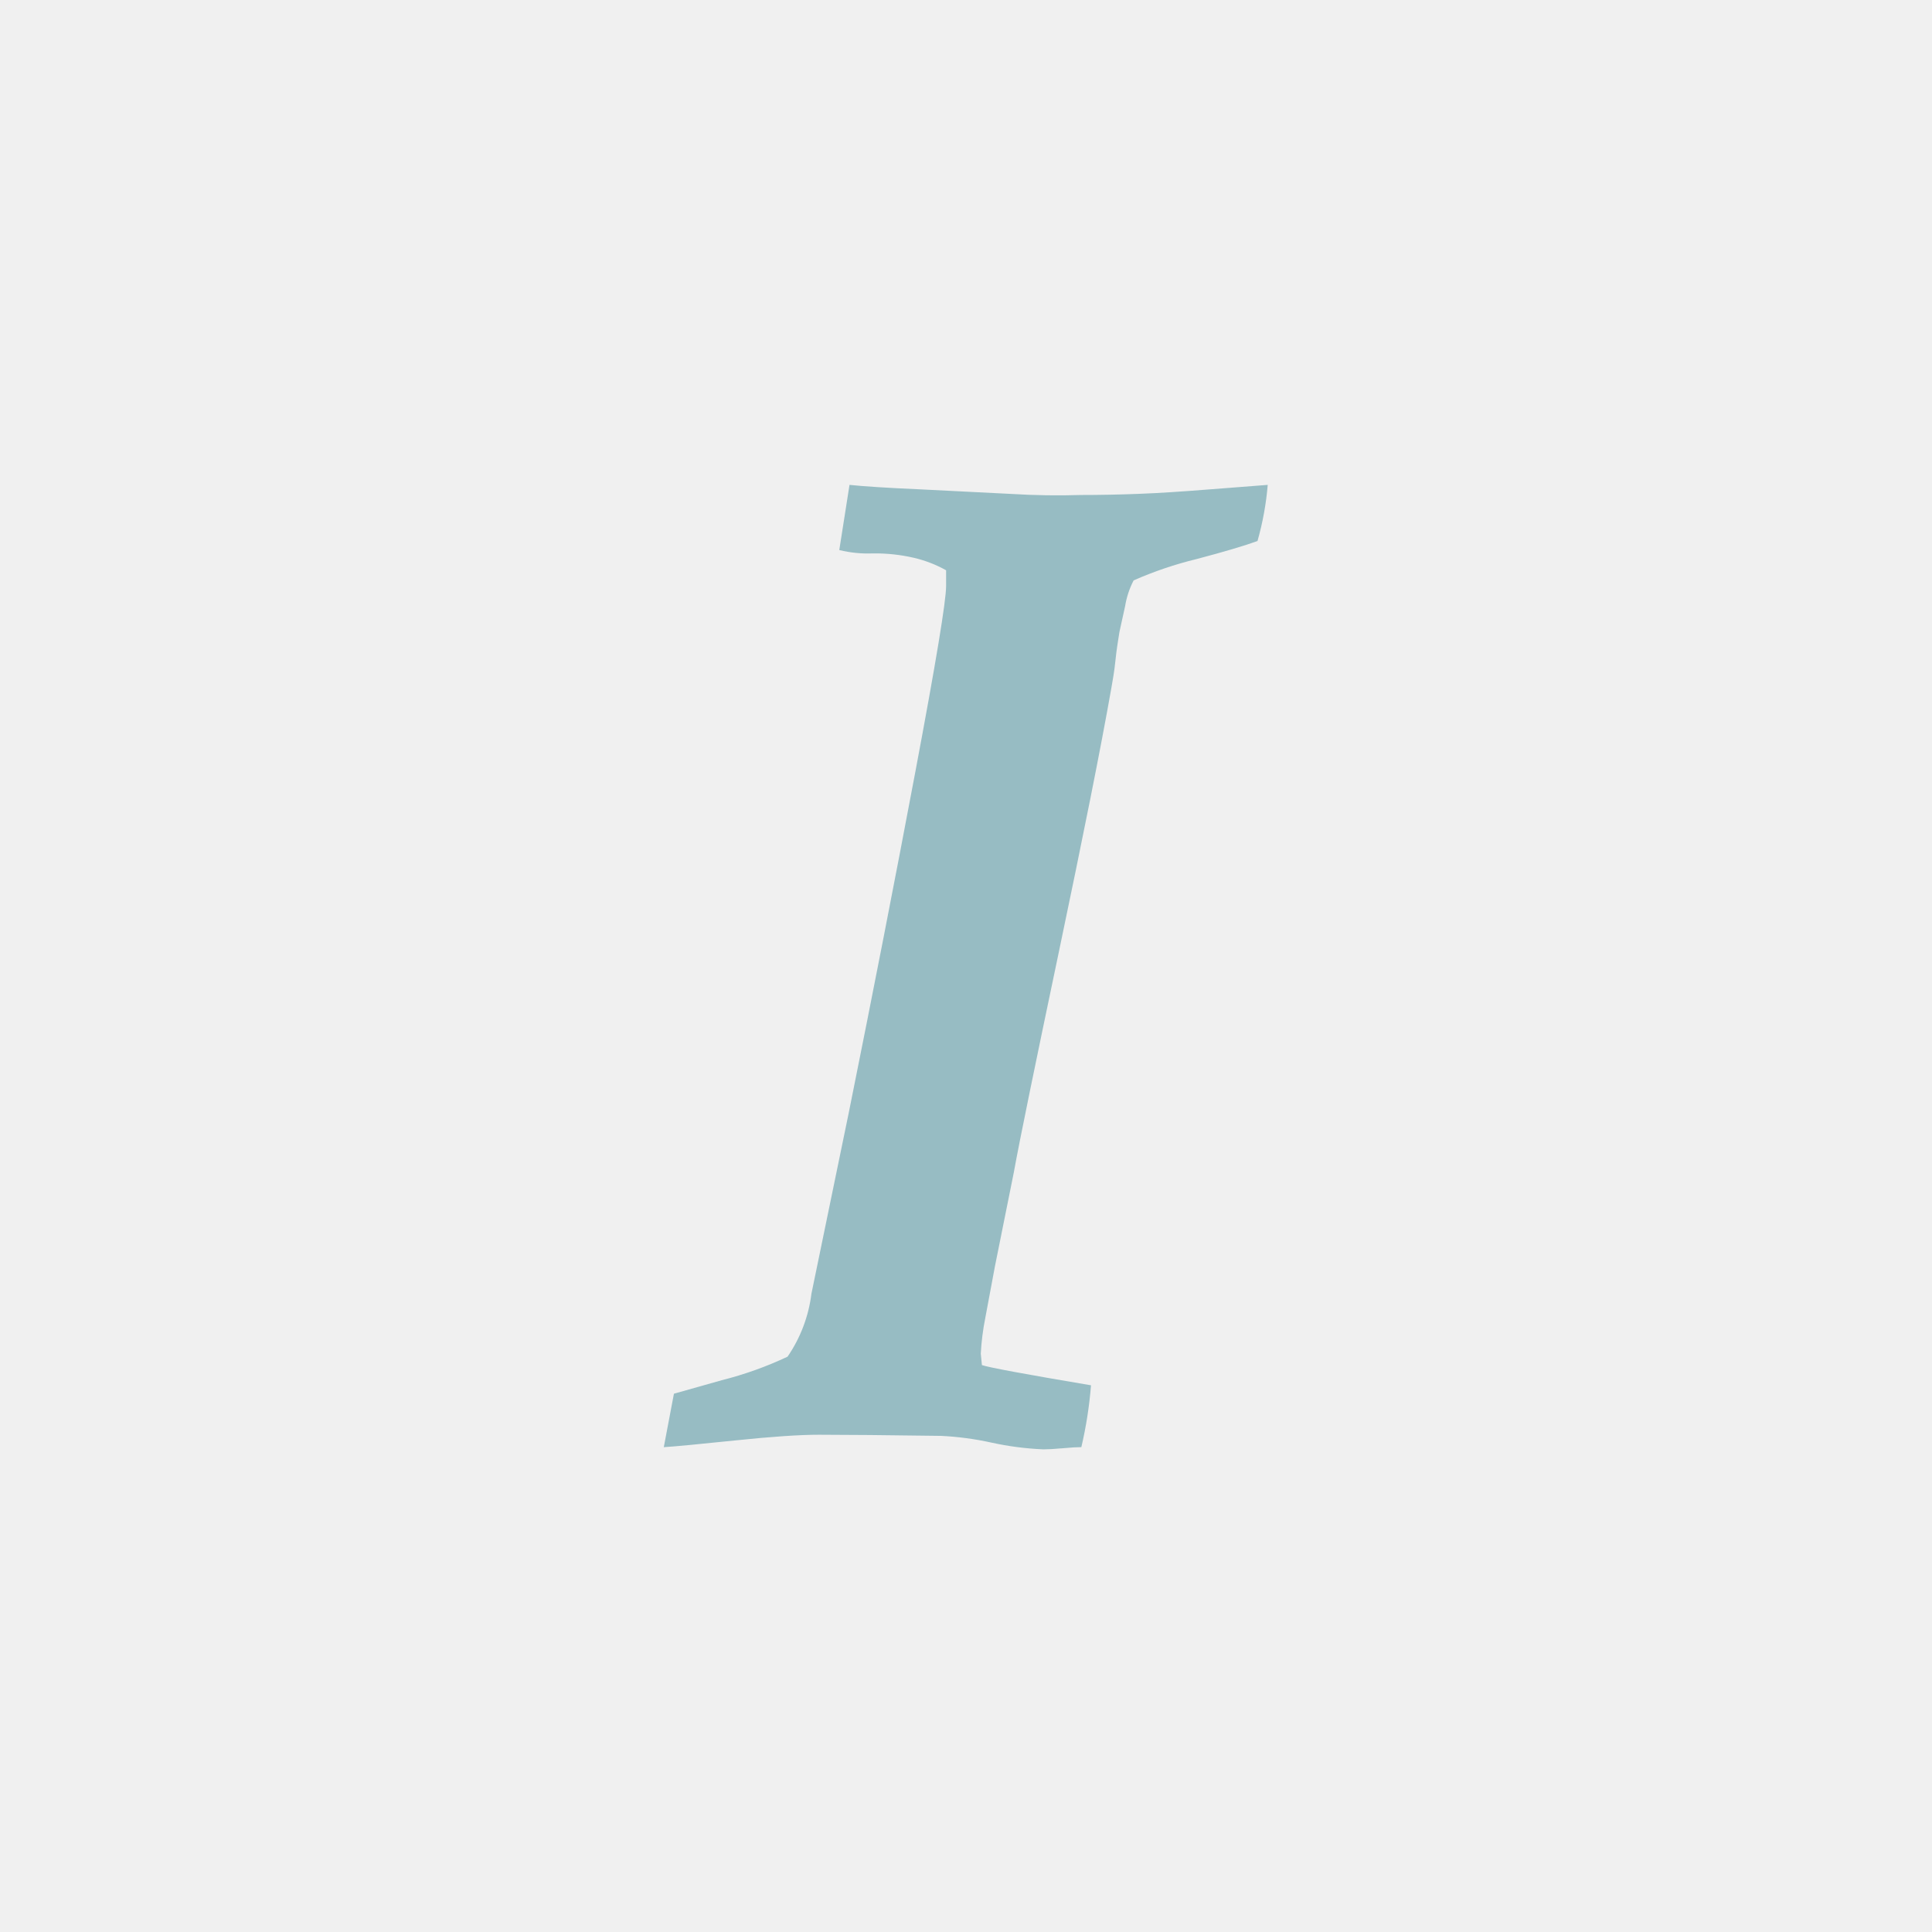
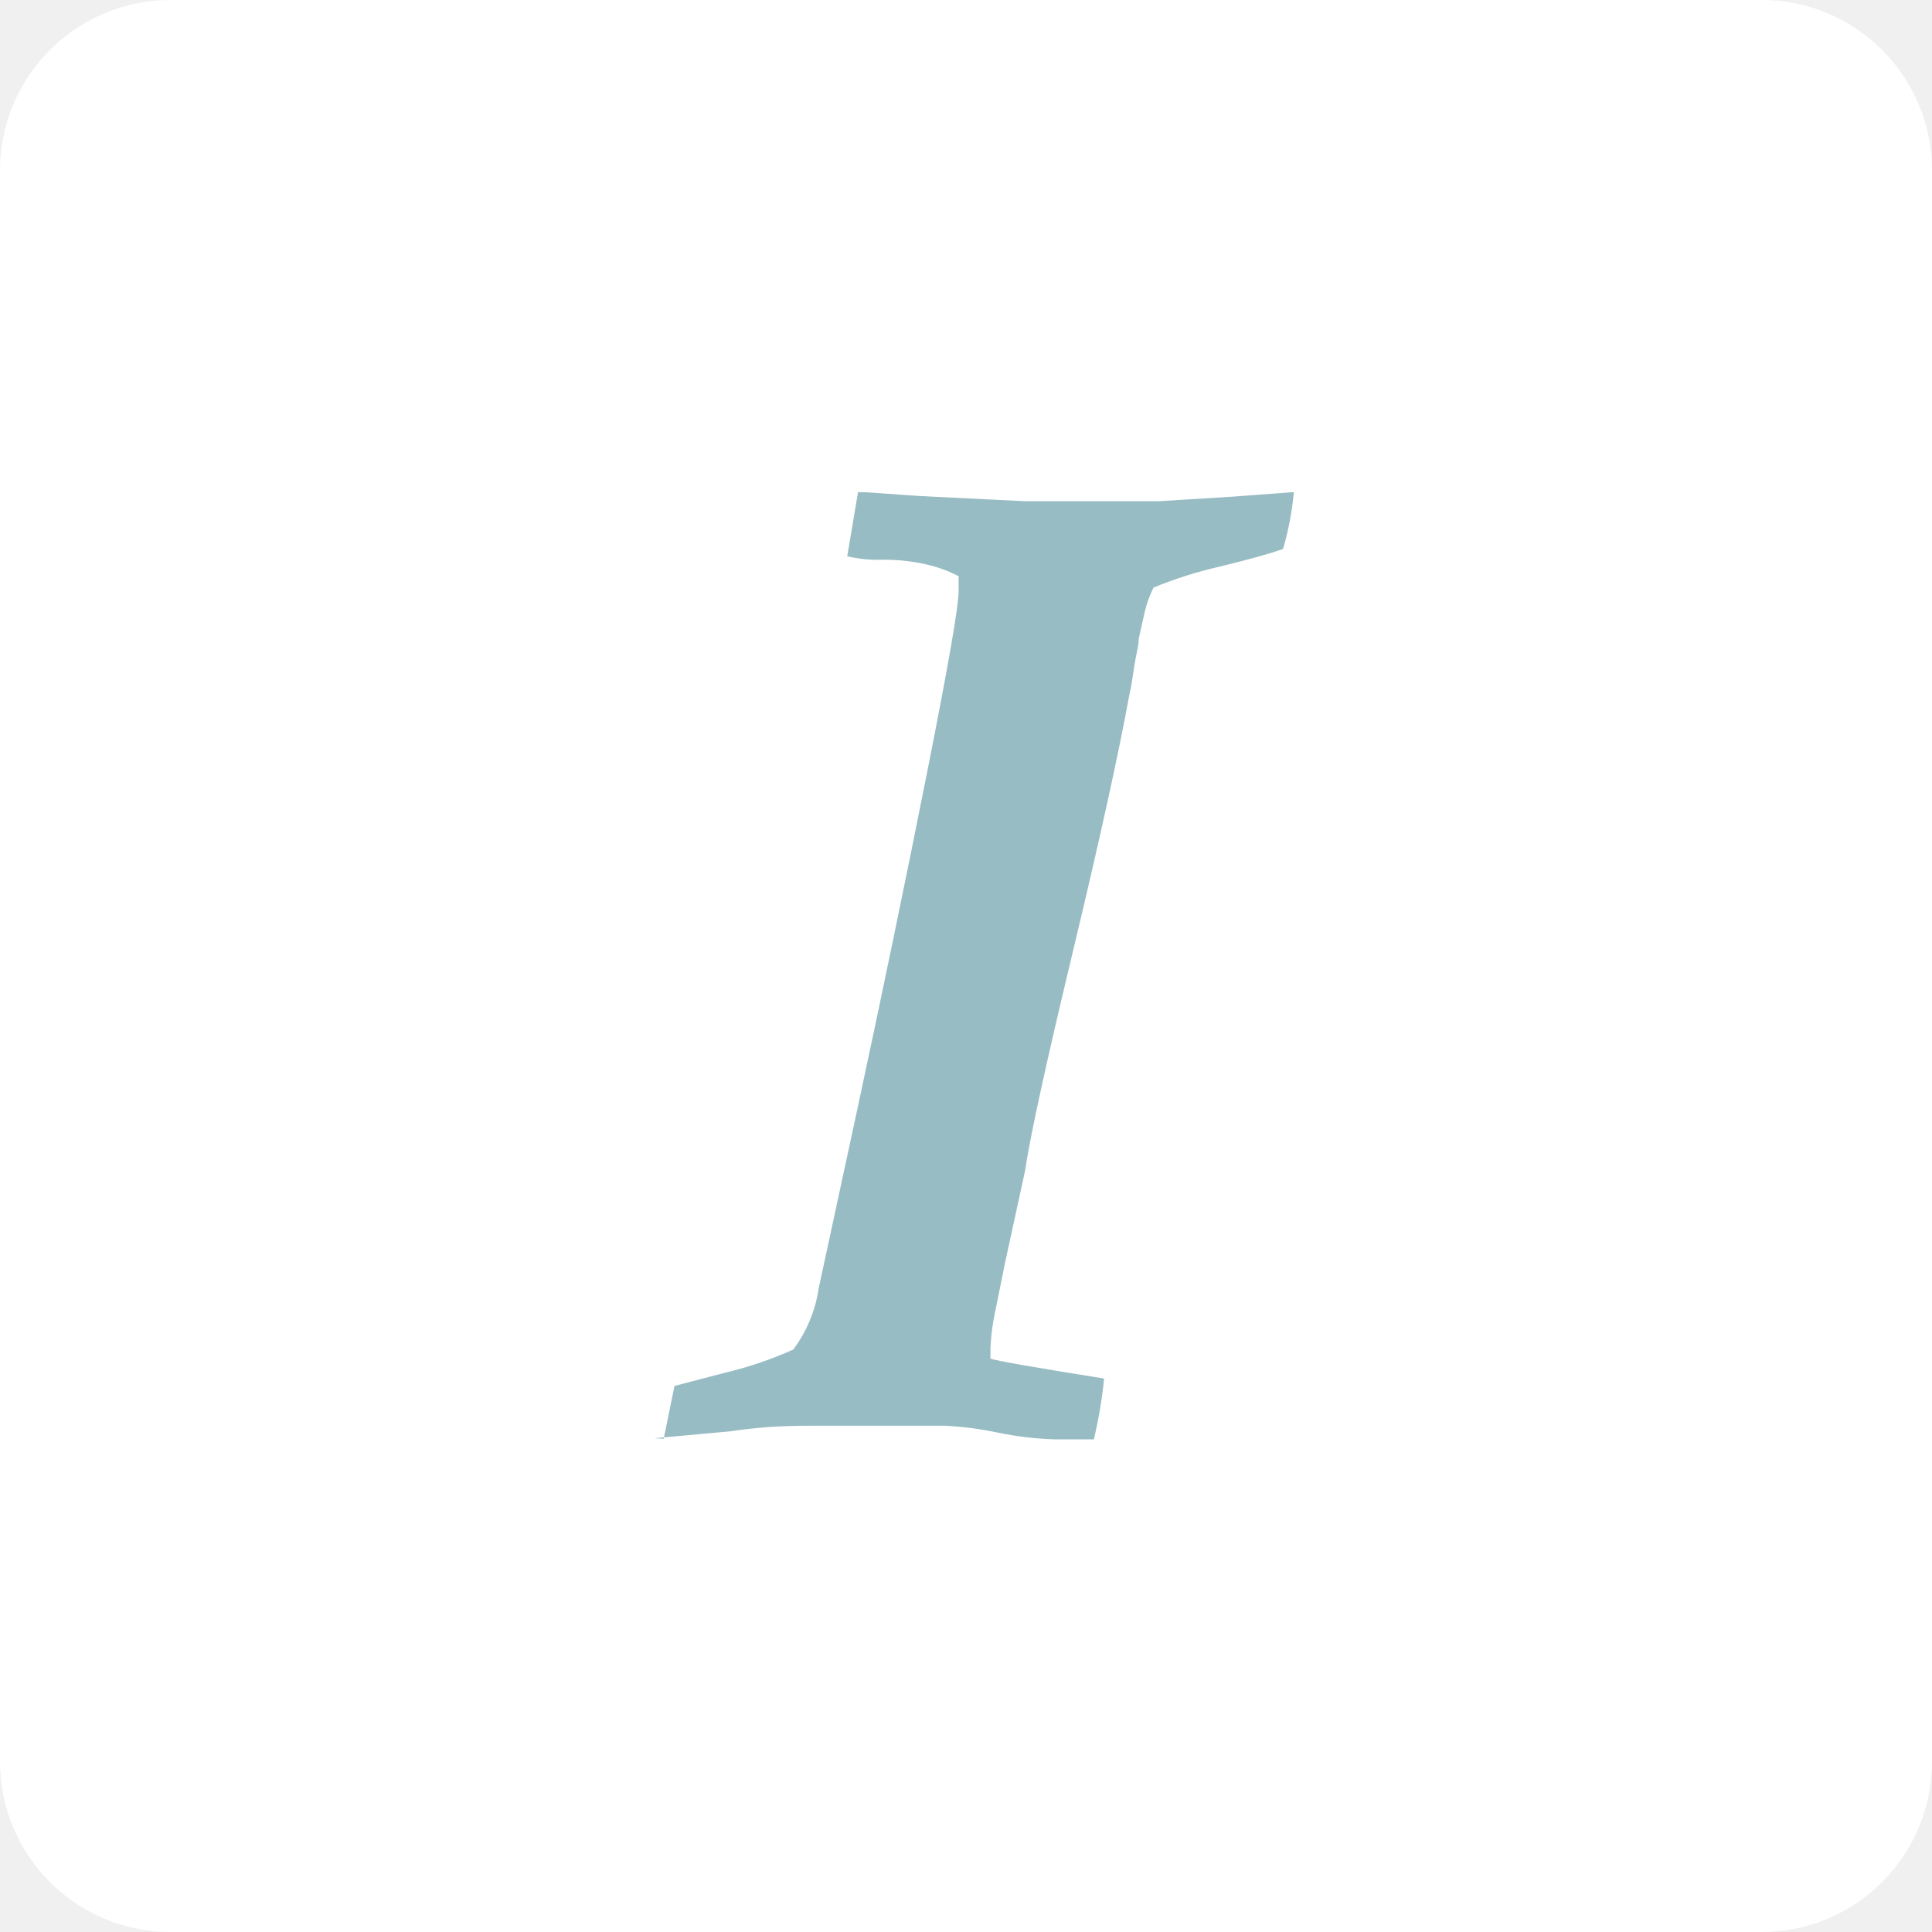
- <svg xmlns="http://www.w3.org/2000/svg" width="34" height="34" viewBox="0 0 34 34">
+ <svg xmlns="http://www.w3.org/2000/svg" id="图层_53_复制" data-name="图层 53_复制" viewBox="0 0 34 34">
  <defs>
-     <style>
-       .cls-1 {
-         fill: #97bcc3;
-         fill-rule: evenodd;
-       }
-     </style>
+     <style>.cls-1{fill:#fff;}.cls-2{fill:#97bcc3;}</style>
  </defs>
-   <path id="形状_11_拷贝" data-name="形状 11 拷贝" class="cls-1" d="M1288.71,522.837l0.18-.95,0.84-.237a6.359,6.359,0,0,0,1.16-.415,2.507,2.507,0,0,0,.42-1.108l0.66-3.2q0.63-3.124,1.17-5.992t0.54-3.263v-0.276a2.179,2.179,0,0,0-.56-0.218,3.032,3.032,0,0,0-.73-0.079,2.118,2.118,0,0,1-.59-0.059l0.18-1.147c0.24,0.026.66,0.053,1.25,0.079l1.57,0.079c0.44,0.027.86,0.033,1.25,0.02q0.5,0,1.02-.02c0.35-.013.76-0.04,1.25-0.079l1.02-.079a5.182,5.182,0,0,1-.18.988c-0.22.08-.57,0.185-1.07,0.317a6.6,6.6,0,0,0-1.11.376,1.515,1.515,0,0,0-.15.454l-0.1.455c-0.02.132-.05,0.3-0.07,0.5s-0.05.356-.07,0.474c-0.19,1.081-.5,2.624-0.92,4.627s-0.69,3.309-.8,3.916l-0.33,1.641-0.17.91a4.4,4.4,0,0,0-.08.632l0.02,0.2q0.165,0.06,1.92.356a7.33,7.33,0,0,1-.17,1.088c-0.07,0-.18.006-0.33,0.02s-0.26.019-.34,0.019a5.3,5.3,0,0,1-.91-0.118,5.3,5.3,0,0,0-.89-0.119c-0.96-.013-1.67-0.02-2.15-0.02q-0.51,0-1.47.1t-1.26.119v0.02Z" transform="translate(-1277.03 -497.36)" />
+   <rect class="cls-1" x="0.5" y="0.5" width="33" height="33" rx="2.5" ry="2.5" />
+   <path class="cls-1" d="M1232.73,534.62a2,2,0,0,1,2,2v28a2,2,0,0,1-2,2h-28a2,2,0,0,1-2-2v-28a2,2,0,0,1,2-2h28m0-1h-28a3,3,0,0,0-3,3v28a3,3,0,0,0,3,3h28a3,3,0,0,0,3-3v-28a3,3,0,0,0-3-3h0Z" transform="translate(-1201.73 -533.62)" />
+   <g id="_编组_" data-name="&lt;编组&gt;">
+     <path id="_复合路径_" data-name="&lt;复合路径&gt;" class="cls-2" d="M1213.41,558.94l0.19-.93,0.88-.23a6.73,6.73,0,0,0,1.21-.41,2.39,2.39,0,0,0,.45-1.09l0.68-3.15q0.66-3.07,1.22-5.89t0.56-3.21v-0.27a2.37,2.37,0,0,0-.58-0.21,3.34,3.34,0,0,0-.76-0.08,2.36,2.36,0,0,1-.62-0.06l0.19-1.13c0.25,0,.68.05,1.3,0.08l1.63,0.08q0.7,0,1.3,0l1.07,0,1.3-.08,1.07-.08a5.38,5.38,0,0,1-.19,1q-0.33.12-1.11,0.31a7.38,7.38,0,0,0-1.17.37,2,2,0,0,0-.16.45l-0.1.45c0,0.13-.05.29-0.08,0.49s-0.05.35-.08,0.47q-0.29,1.59-1,4.55t-0.84,3.85l-0.35,1.61-0.18.89a3.84,3.84,0,0,0-.08.62l0,0.19q0.18,0.06,2,.35a8,8,0,0,1-.18,1.07l-0.35,0-0.35,0a5.91,5.91,0,0,1-1-.12,5.9,5.9,0,0,0-.93-0.12l-2.24,0c-0.36,0-.88,0-1.54.1l-1.32.12v0Z" transform="translate(-1201.73 -533.62)" />
+   </g>
</svg>
